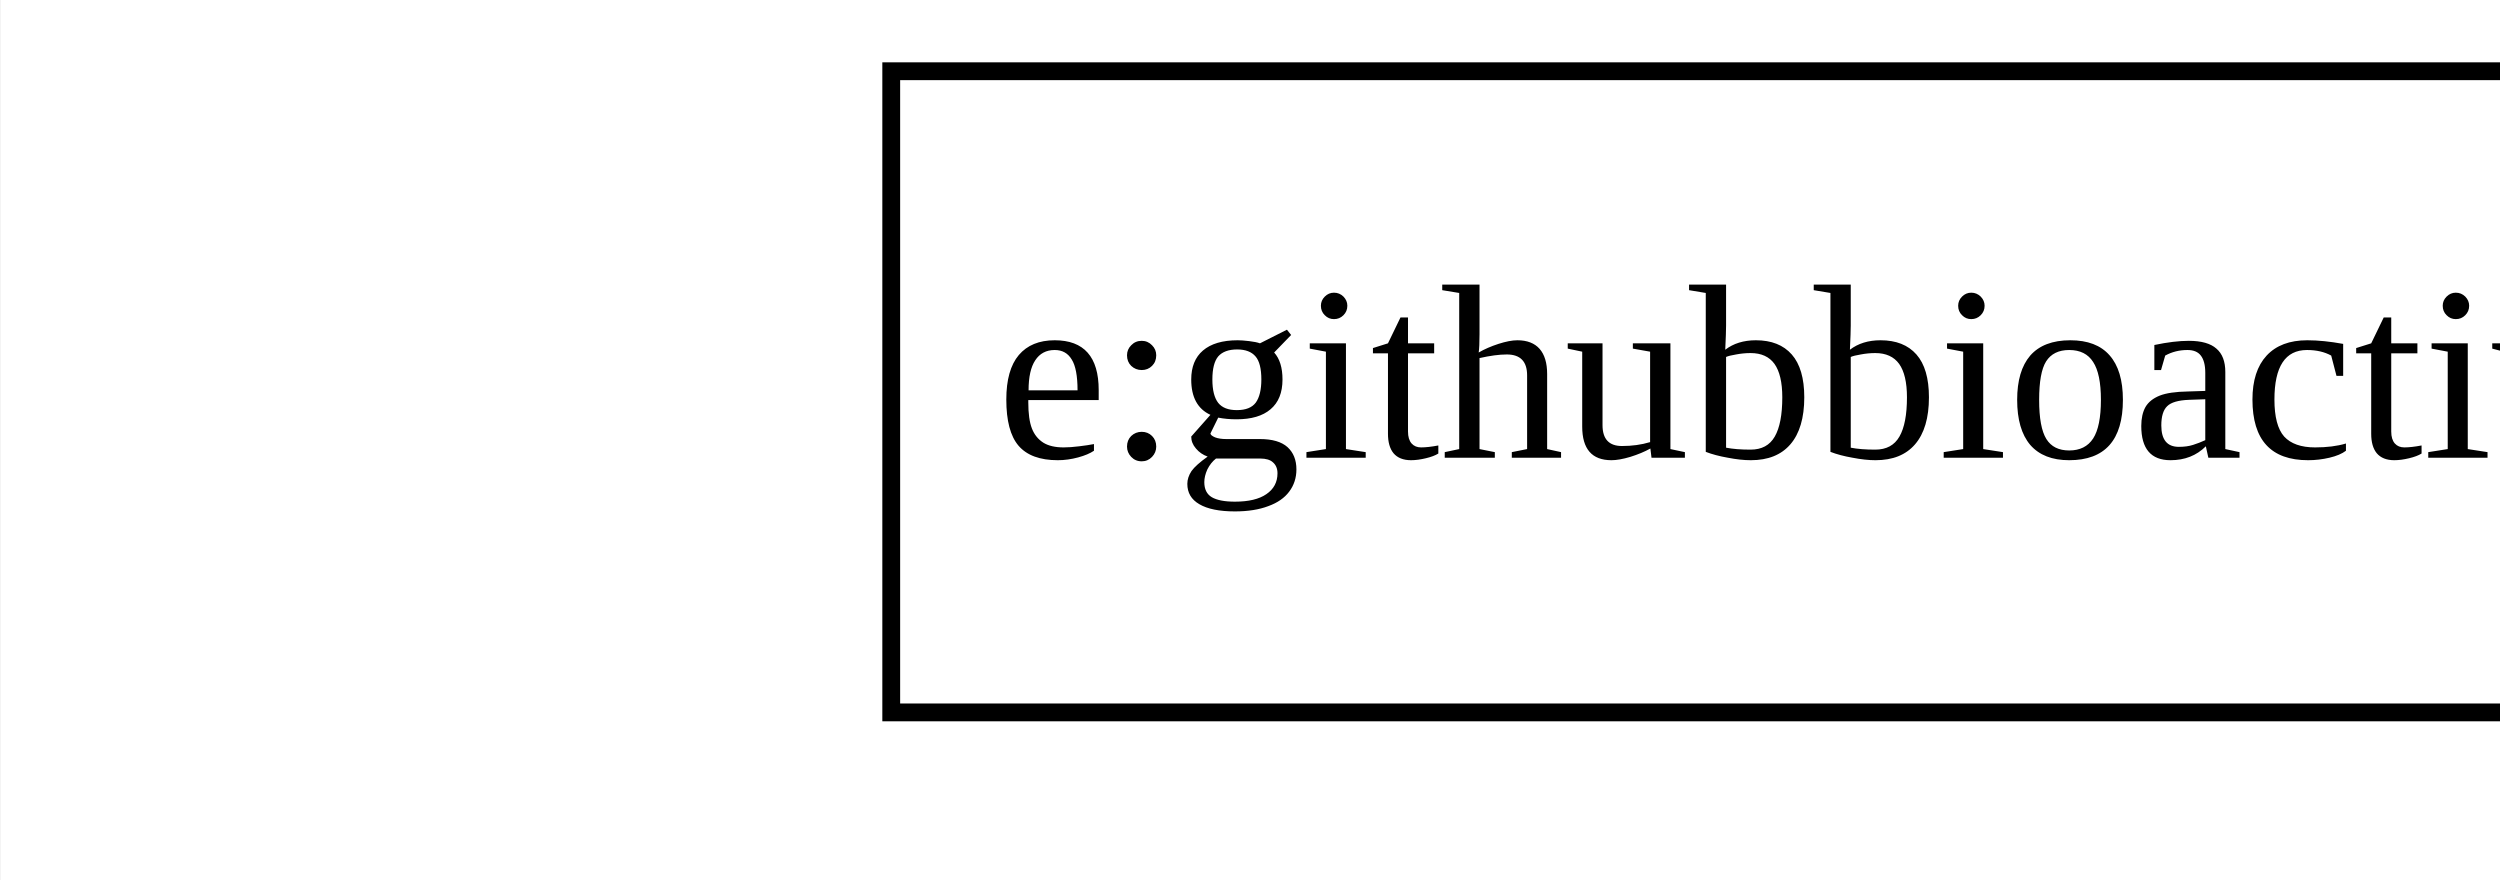
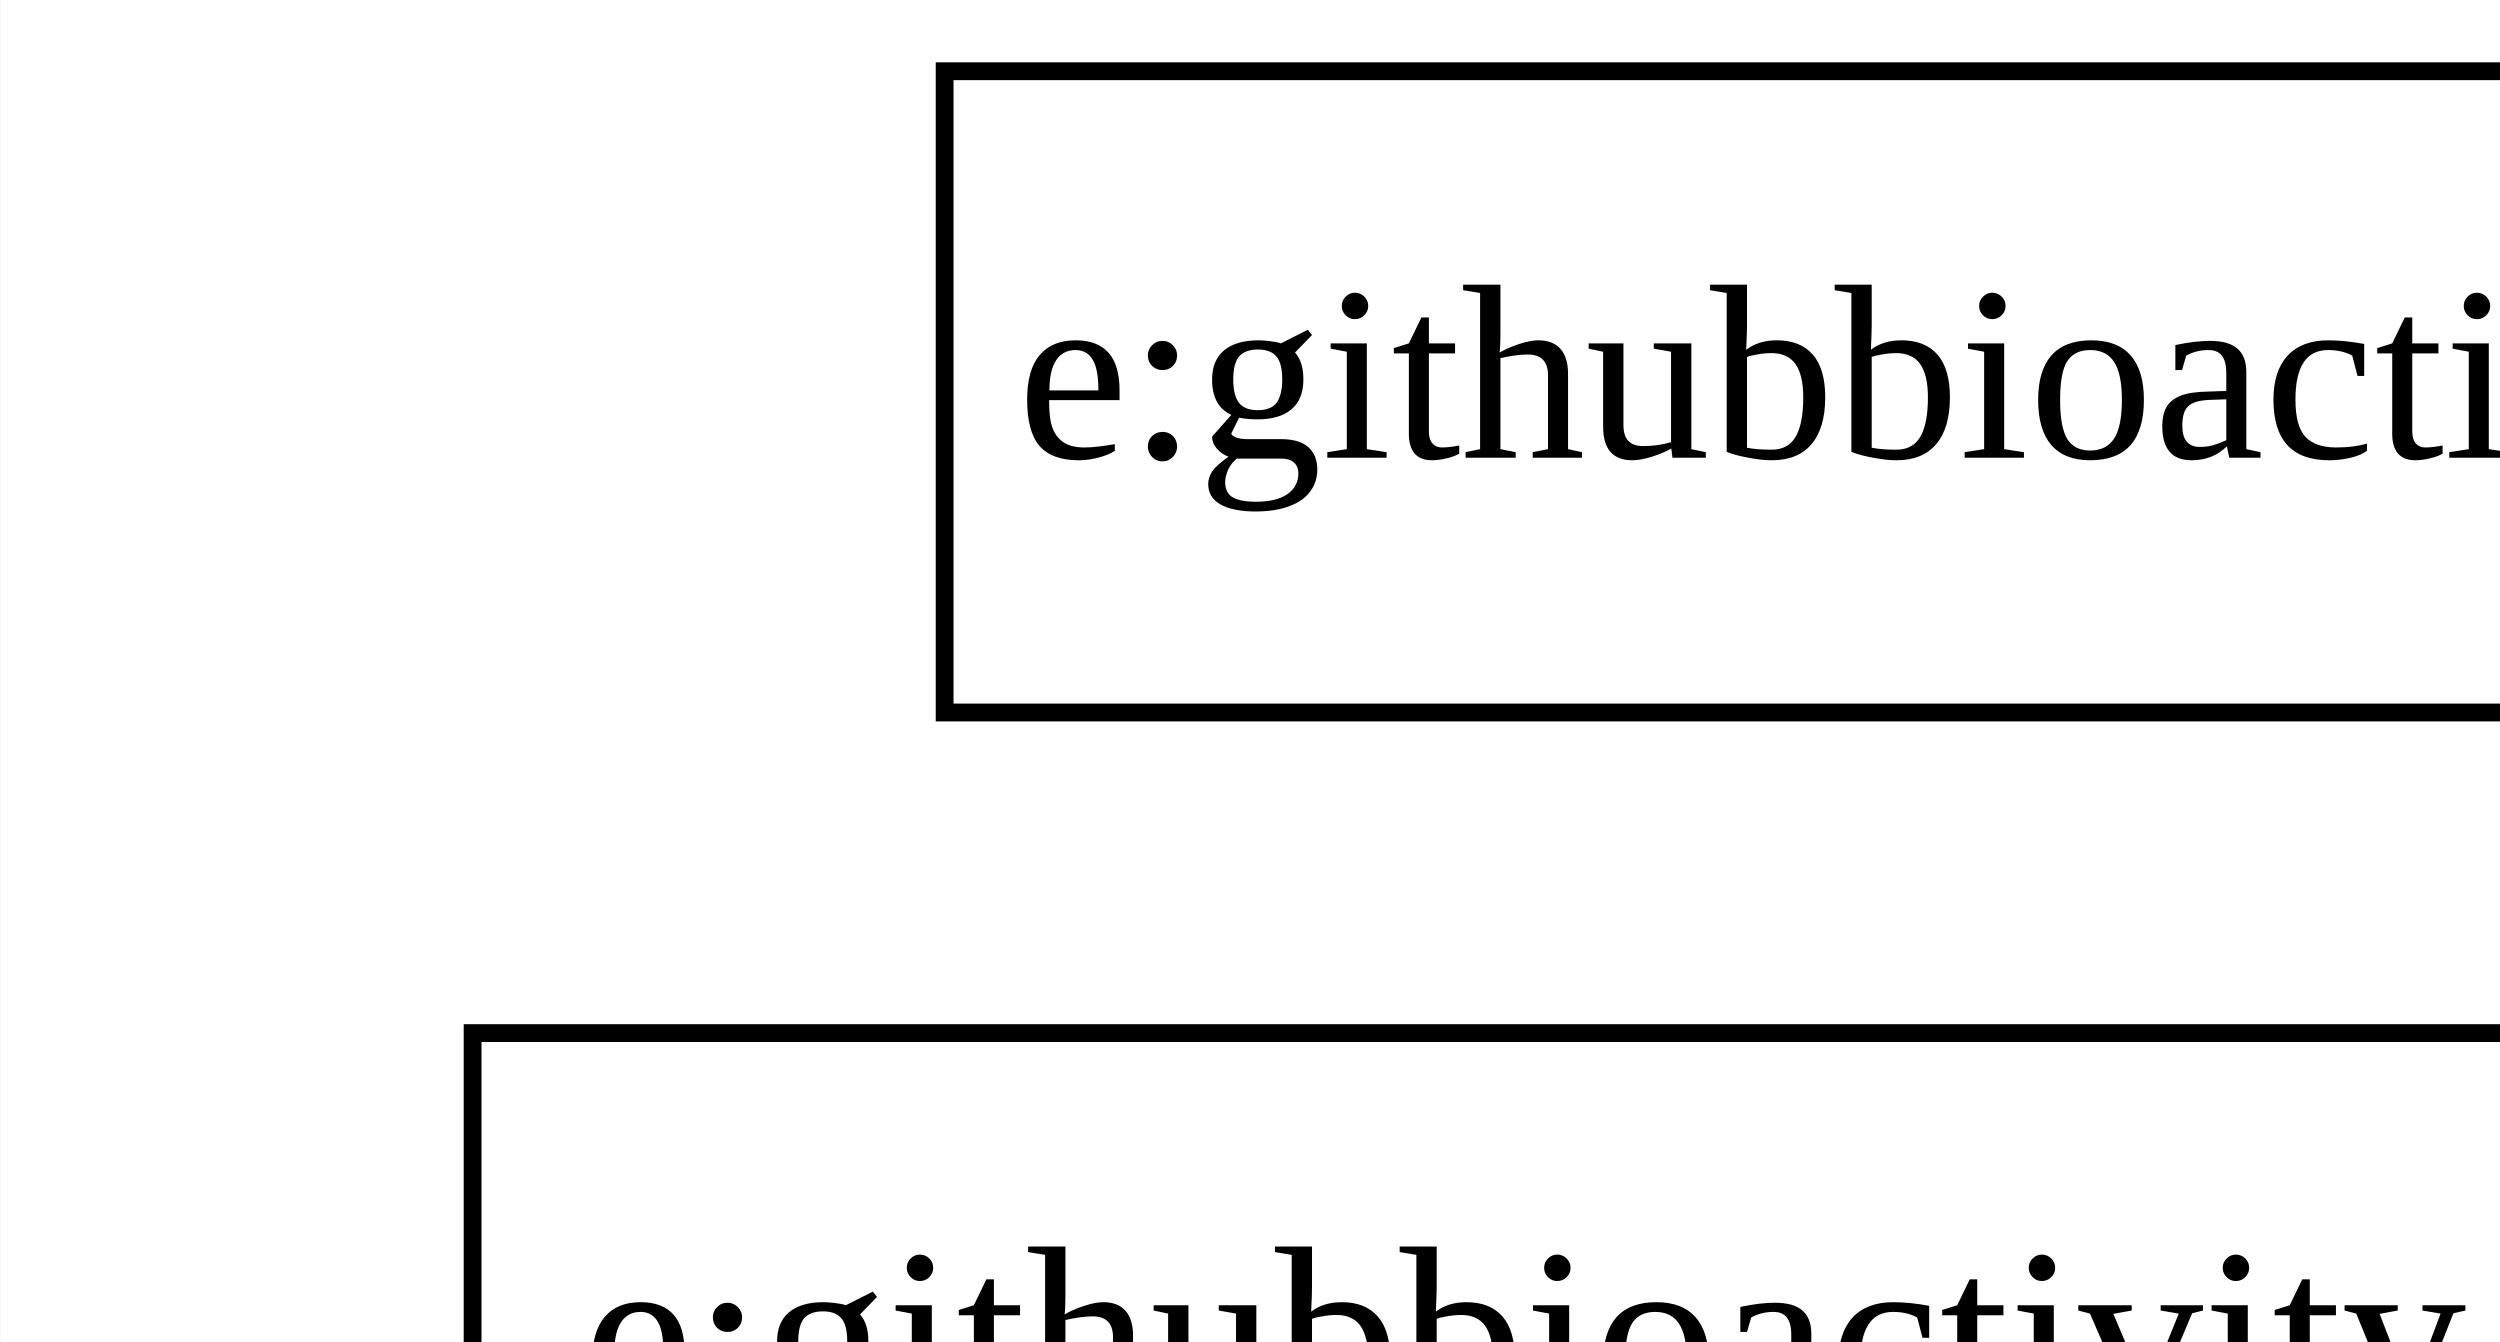
- <svg xmlns="http://www.w3.org/2000/svg" width="2438pt" height="858pt" viewBox="0.00 0.00 585.00 206.00">
-   <g id="graph0" class="graph" transform="scale(4.17 4.17) rotate(0) translate(4 202)">
-     <polygon fill="white" stroke="transparent" points="-4,4 -4,-202 581,-202 581,4 -4,4" />
+ <svg xmlns="http://www.w3.org/2000/svg" width="2438pt" height="1308pt" viewBox="0.00 0.00 585.00 314.00">
+   <g id="graph0" class="graph" transform="scale(4.17 4.17) rotate(0) translate(4 310)">
+     <polygon fill="white" stroke="transparent" points="-4,4 -4,-310 581,-310 581,4 -4,4" />
    <g id="node1" class="node">
      <polygon fill="none" stroke="black" points="525.5,-36 51.5,-36 51.5,0 525.5,0 525.5,-36" />
      <text text-anchor="middle" x="288.5" y="-14.3" font-family="Times New Roman,serif" font-size="14.00">e:githubbioactivity_data_acquisition1srcbioetlpipelineschemblcommon__init__.py</text>
    </g>
    <g id="node2" class="node">
      <polygon fill="none" stroke="black" points="515,-90 62,-90 62,-54 515,-54 515,-90" />
      <text text-anchor="middle" x="288.5" y="-68.3" font-family="Times New Roman,serif" font-size="14.00">e:githubbioactivity_data_acquisition1srcbioetlpipelineschemblcommonbase.py</text>
    </g>
    <g id="node3" class="node">
      <polygon fill="none" stroke="black" points="577,-144 0,-144 0,-108 577,-108 577,-144" />
      <text text-anchor="middle" x="288.5" y="-122.3" font-family="Times New Roman,serif" font-size="14.00">e:githubbioactivity_data_acquisition1srcbioetlpipelineschemblcommonchembl_extraction_service.py</text>
    </g>
    <g id="node4" class="node">
      <polygon fill="none" stroke="black" points="531,-198 46,-198 46,-162 531,-162 531,-198" />
      <text text-anchor="middle" x="288.5" y="-176.3" font-family="Times New Roman,serif" font-size="14.00">e:githubbioactivity_data_acquisition1srcbioetlpipelineschemblcommondescriptor.py</text>
    </g>
+     <g id="node5" class="node">
+       <polygon fill="none" stroke="black" points="554.5,-252 22.5,-252 22.5,-216 554.5,-216 554.5,-252" />
+       <text text-anchor="middle" x="288.5" y="-230.3" font-family="Times New Roman,serif" font-size="14.00">e:githubbioactivity_data_acquisition1srcbioetlpipelineschemblcommondescriptor_factory.py</text>
+     </g>
+     <g id="node6" class="node">
+       <polygon fill="none" stroke="black" points="528,-306 49,-306 49,-270 528,-270 528,-306" />
+       <text text-anchor="middle" x="288.5" y="-284.3" font-family="Times New Roman,serif" font-size="14.00">e:githubbioactivity_data_acquisition1srcbioetlpipelineschemblcommonstrategies.py</text>
+     </g>
  </g>
</svg>
